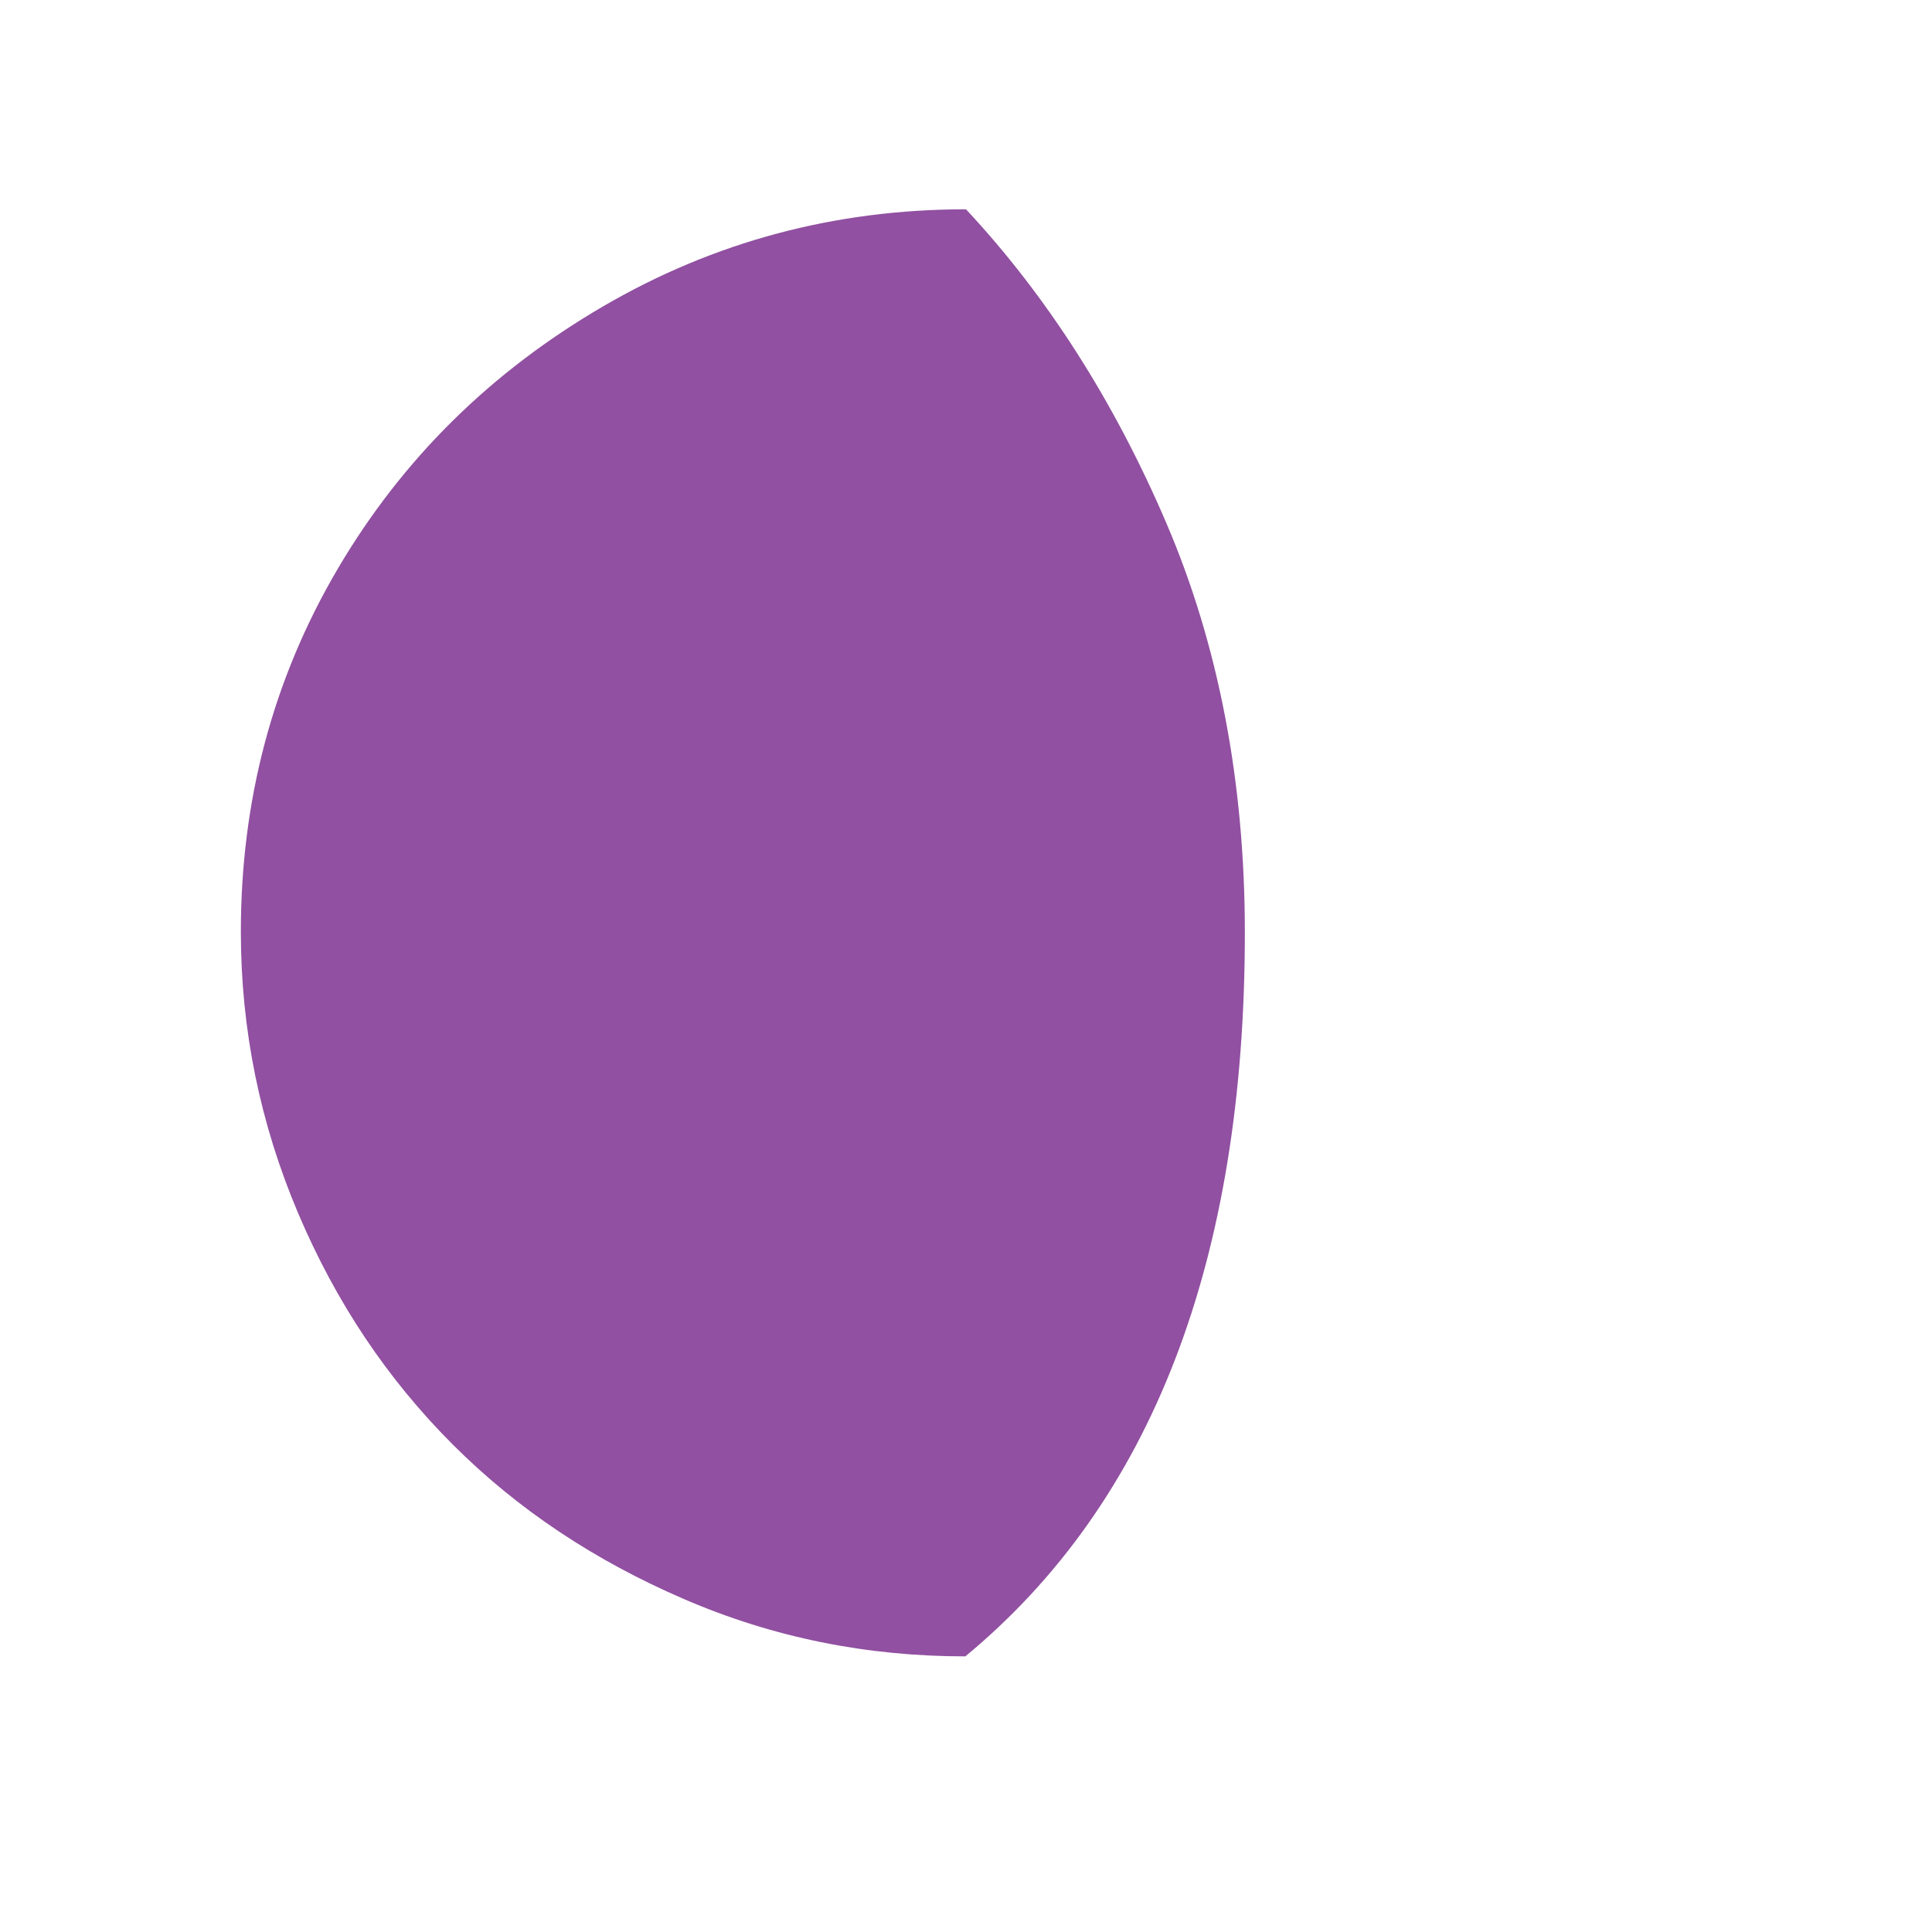
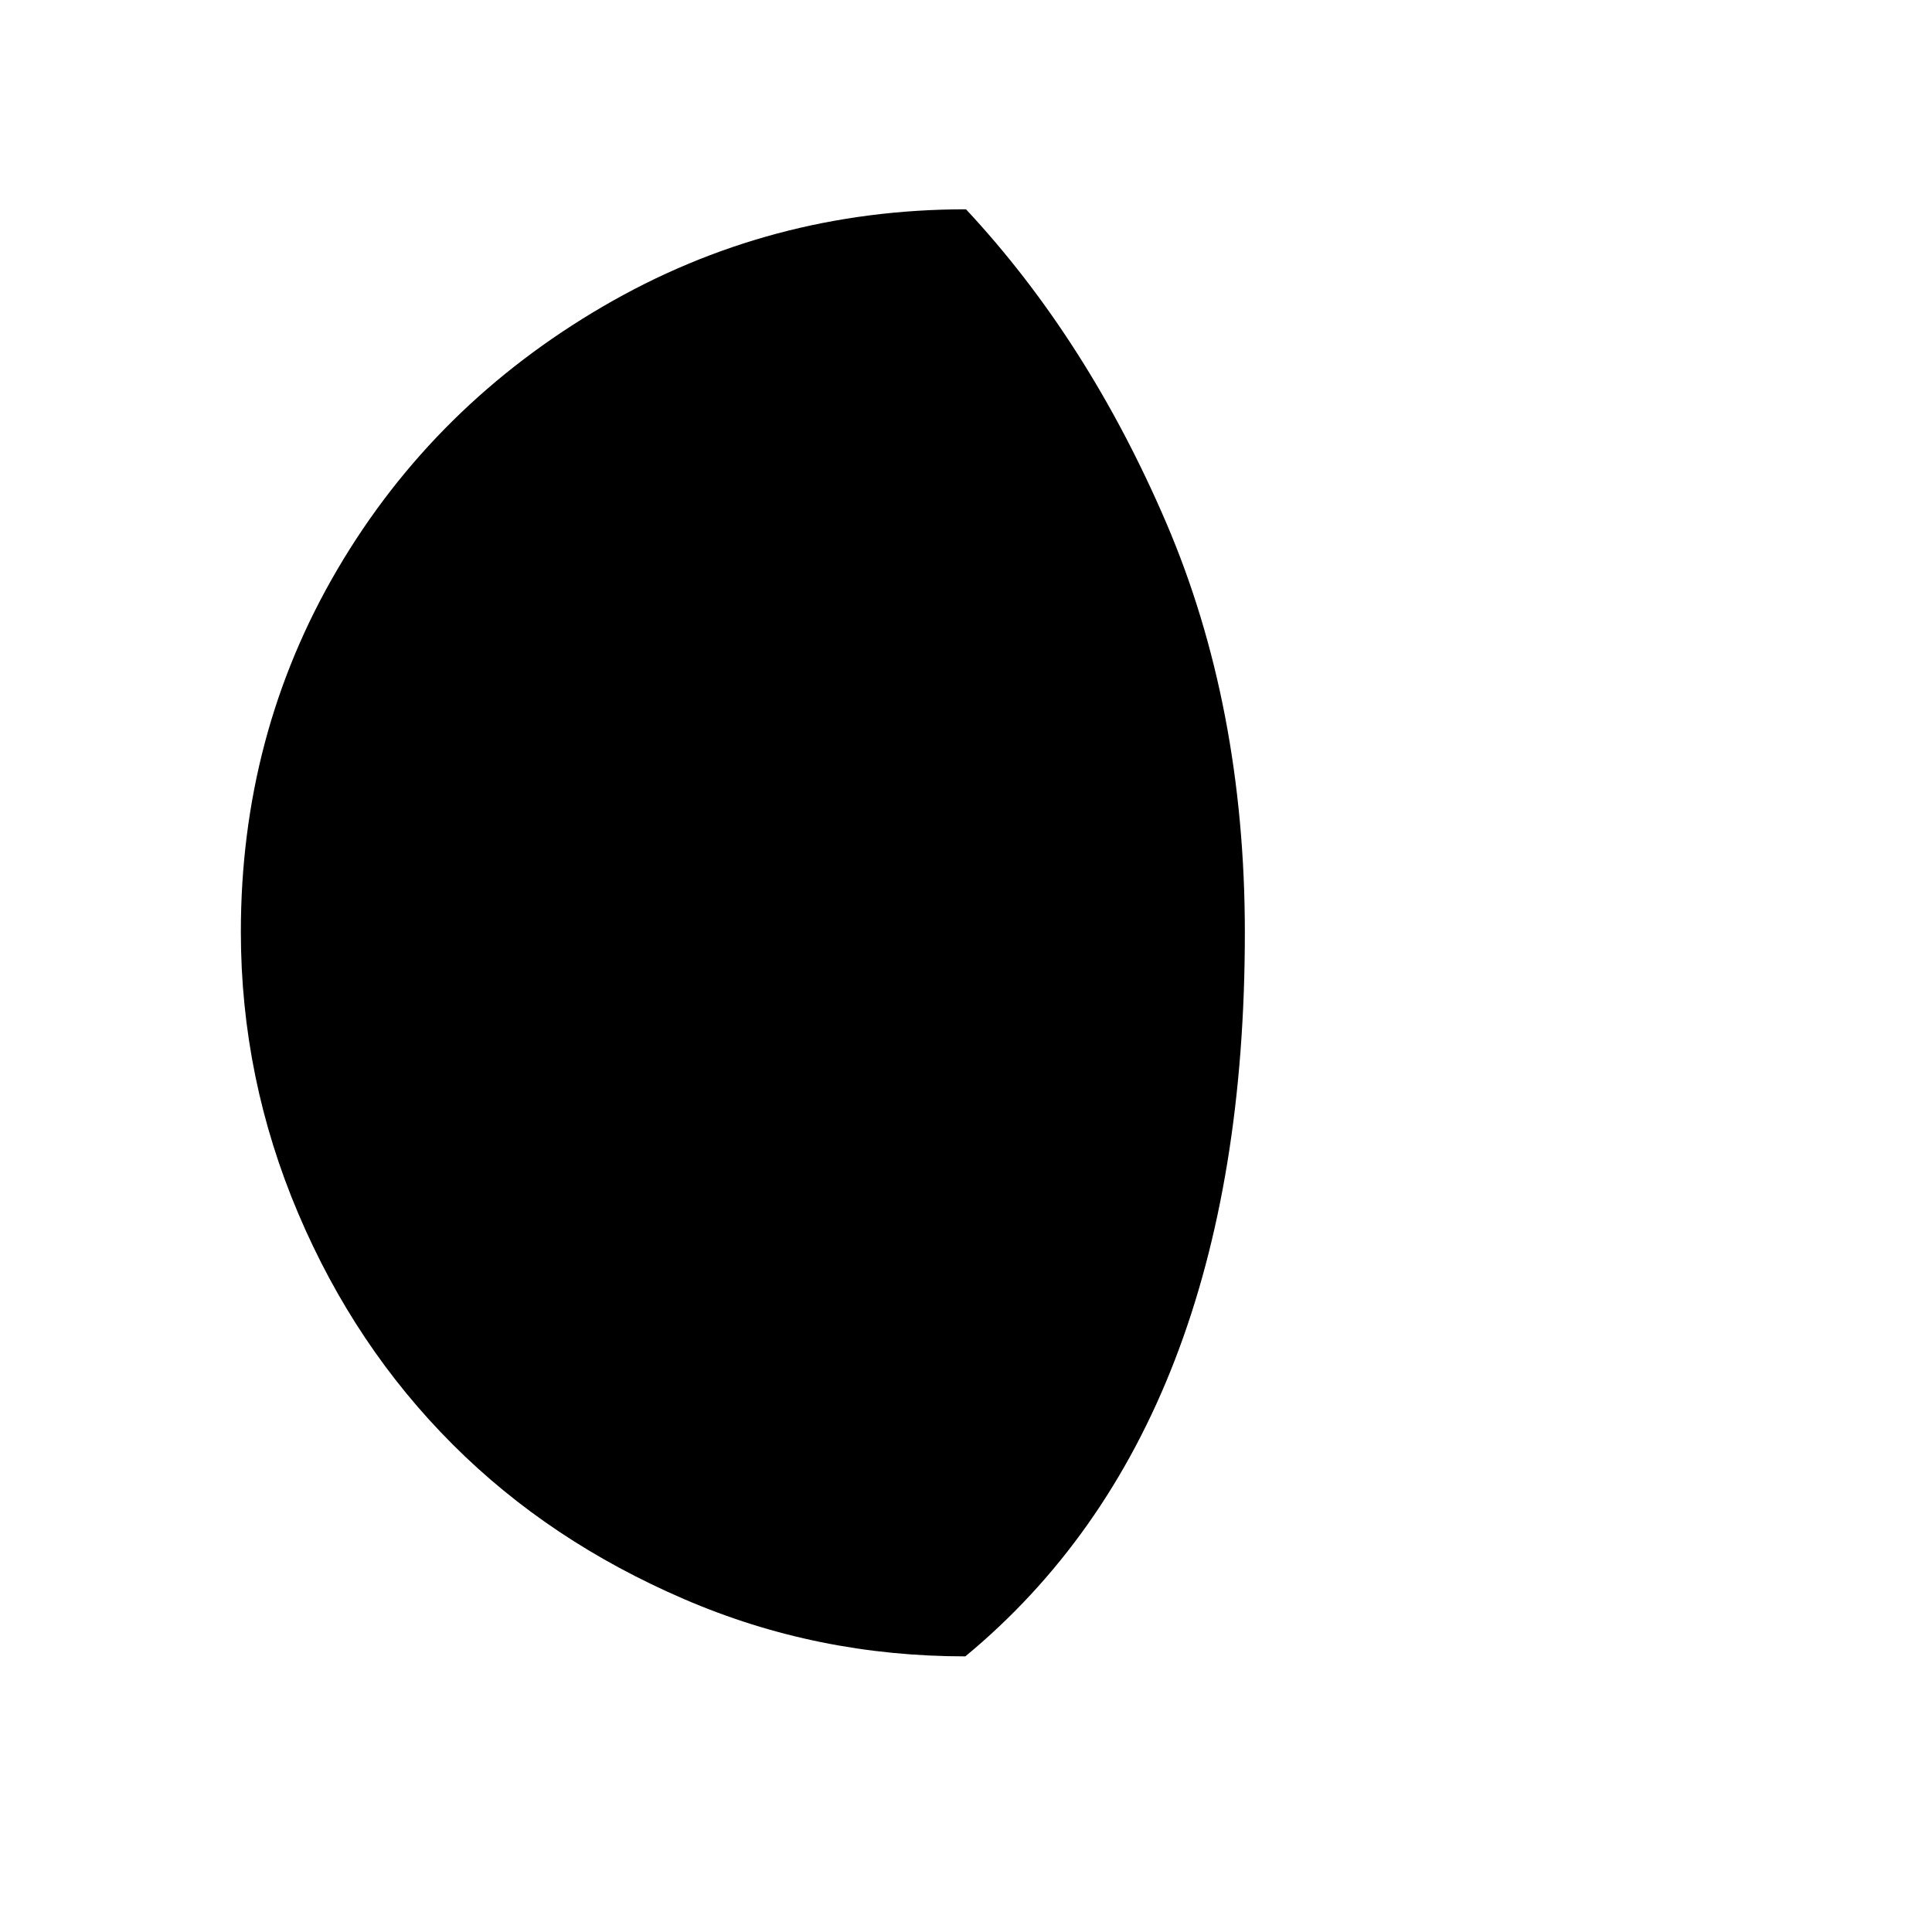
<svg xmlns="http://www.w3.org/2000/svg" version="1.1" id="Layer_1" x="0px" y="0px" viewBox="0 0 30 30" style="enable-background:new 0 0 30 30;" xml:space="preserve">
-   <path fill="#9150a1" d="M3.74,14.47c0,1.52,0.3,2.98,0.89,4.37s1.39,2.58,2.4,3.59s2.2,1.8,3.59,2.4s2.84,0.89,4.37,0.89  c2.89-2.39,4.34-6.14,4.34-11.24c0-2.34-0.41-4.47-1.22-6.36s-1.85-3.52-3.11-4.87c-2.03,0-3.91,0.5-5.64,1.51S6.25,7.12,5.24,8.84  S3.74,12.44,3.74,14.47z" />
+   <path d="M3.74,14.47c0,1.52,0.3,2.98,0.89,4.37s1.39,2.58,2.4,3.59s2.2,1.8,3.59,2.4s2.84,0.89,4.37,0.89  c2.89-2.39,4.34-6.14,4.34-11.24c0-2.34-0.41-4.47-1.22-6.36s-1.85-3.52-3.11-4.87c-2.03,0-3.91,0.5-5.64,1.51S6.25,7.12,5.24,8.84  S3.74,12.44,3.74,14.47z" />
</svg>
